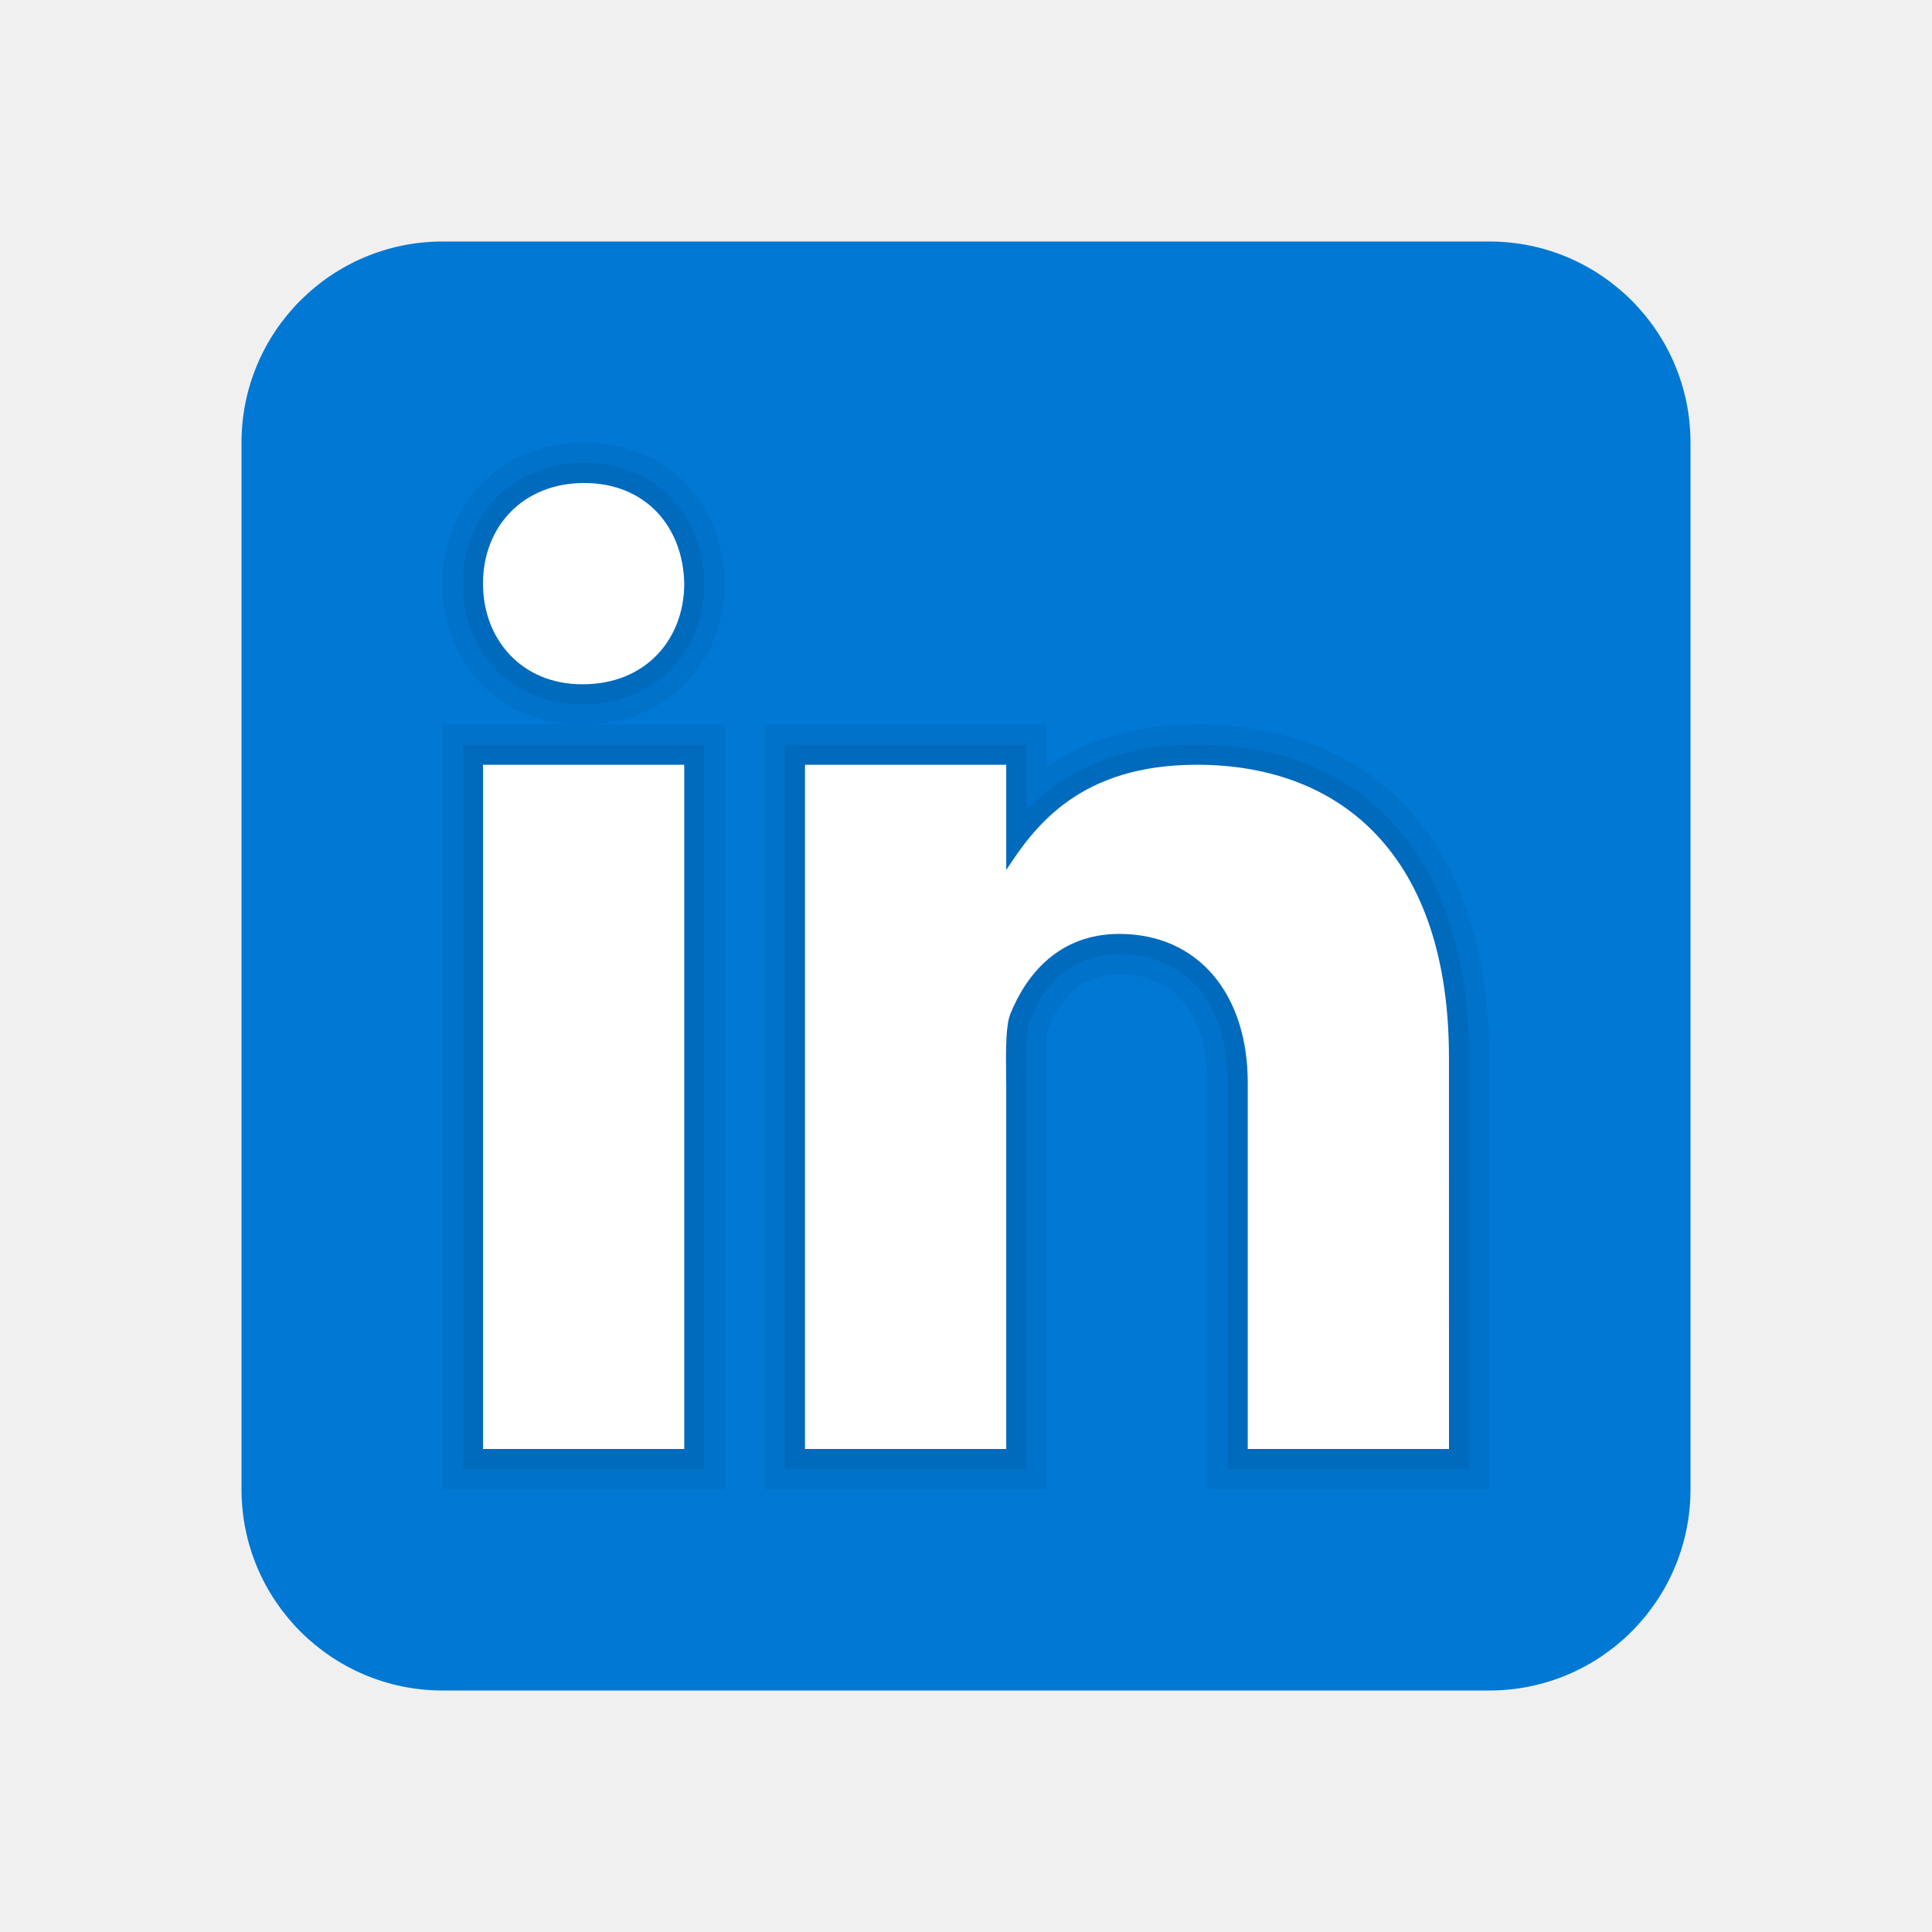
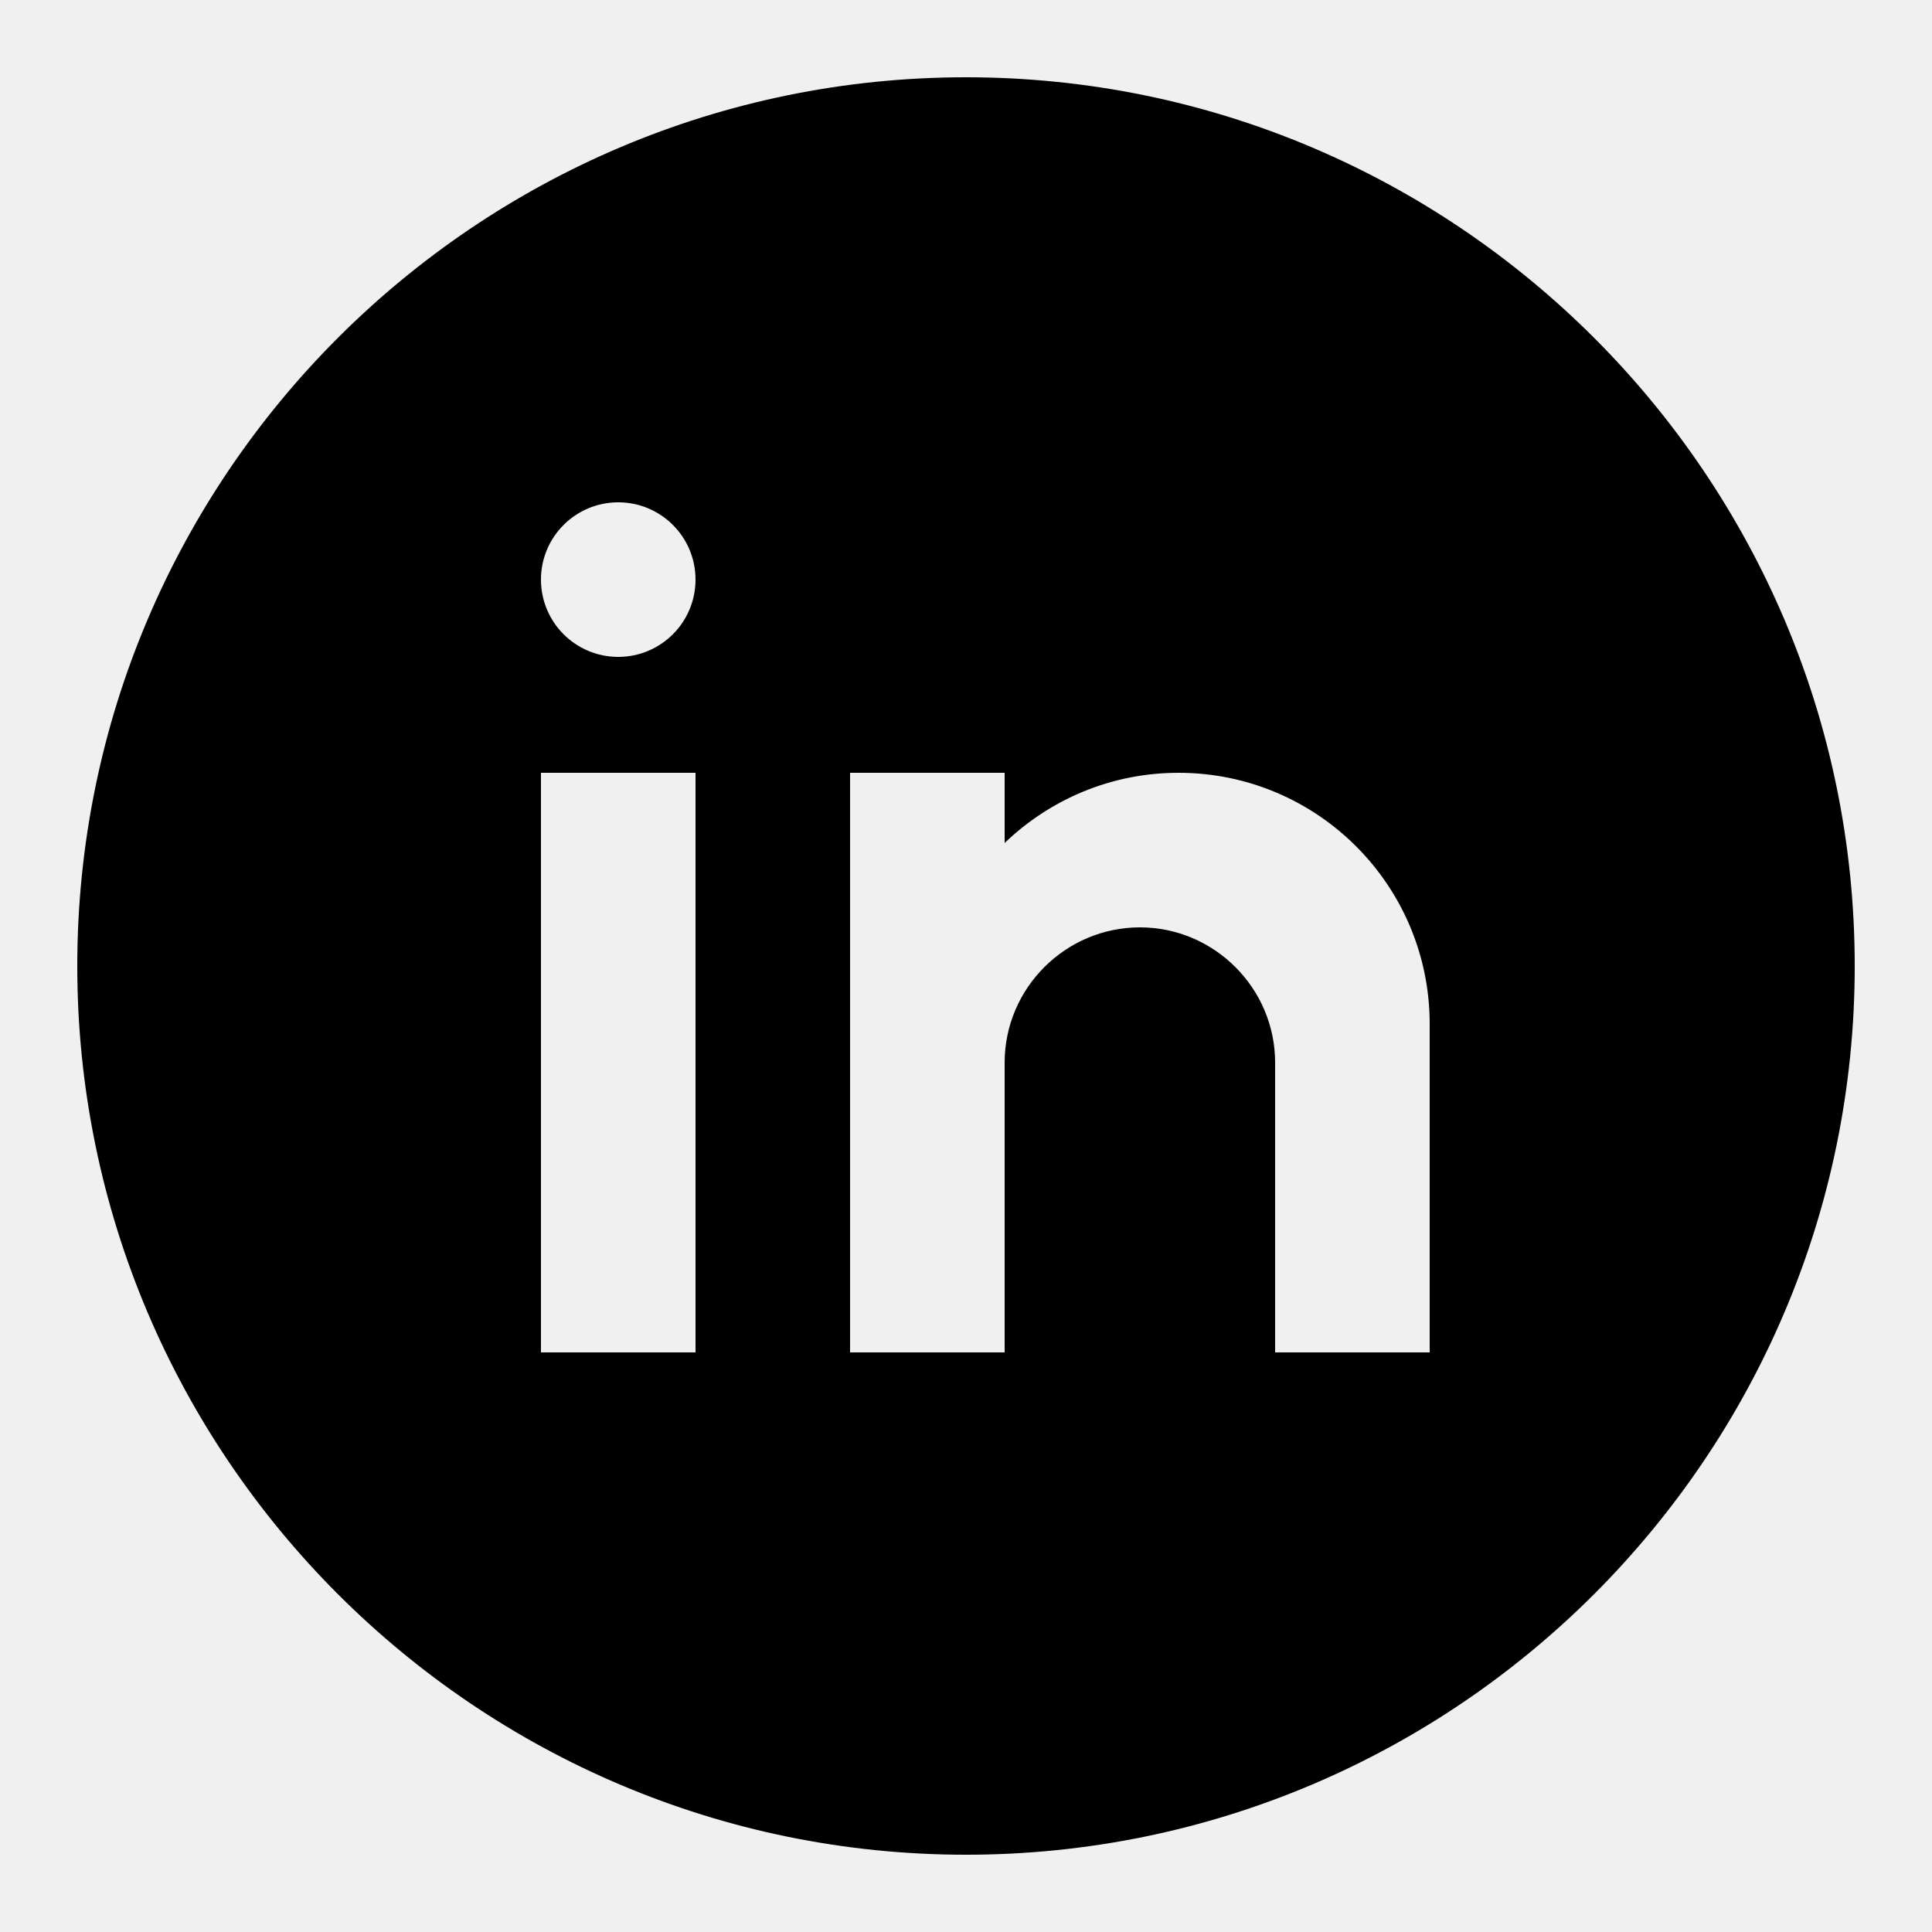
- <svg xmlns="http://www.w3.org/2000/svg" viewBox="0 0 48 48" width="48px" height="48px">
-   <path fill="#0078d4" d="M42,37c0,2.762-2.238,5-5,5H11c-2.761,0-5-2.238-5-5V11c0-2.762,2.239-5,5-5h26c2.762,0,5,2.238,5,5 V37z" />
-   <path d="M30,37V26.901c0-1.689-0.819-2.698-2.192-2.698c-0.815,0-1.414,0.459-1.779,1.364 c-0.017,0.064-0.041,0.325-0.031,1.114L26,37h-7V18h7v1.061C27.022,18.356,28.275,18,29.738,18c4.547,0,7.261,3.093,7.261,8.274 L37,37H30z M11,37V18h3.457C12.454,18,11,16.528,11,14.499C11,12.472,12.478,11,14.514,11c2.012,0,3.445,1.431,3.486,3.479 C18,16.523,16.521,18,14.485,18H18v19H11z" opacity=".05" />
-   <path d="M30.5,36.5v-9.599c0-1.973-1.031-3.198-2.692-3.198c-1.295,0-1.935,0.912-2.243,1.677 c-0.082,0.199-0.071,0.989-0.067,1.326L25.5,36.5h-6v-18h6v1.638c0.795-0.823,2.075-1.638,4.238-1.638 c4.233,0,6.761,2.906,6.761,7.774L36.5,36.5H30.5z M11.5,36.5v-18h6v18H11.5z M14.457,17.5c-1.713,0-2.957-1.262-2.957-3.001 c0-1.738,1.268-2.999,3.014-2.999c1.724,0,2.951,1.229,2.986,2.989c0,1.749-1.268,3.011-3.015,3.011H14.457z" opacity=".07" />
-   <path fill="#fff" d="M12,19h5v17h-5V19z M14.485,17h-0.028C12.965,17,12,15.888,12,14.499C12,13.08,12.995,12,14.514,12 c1.521,0,2.458,1.08,2.486,2.499C17,15.887,16.035,17,14.485,17z M36,36h-5v-9.099c0-2.198-1.225-3.698-3.192-3.698 c-1.501,0-2.313,1.012-2.707,1.99C24.957,25.543,25,26.511,25,27v9h-5V19h5v2.616C25.721,20.5,26.85,19,29.738,19 c3.578,0,6.261,2.25,6.261,7.274L36,36L36,36z" />
+ <svg xmlns="http://www.w3.org/2000/svg" fill="#000000" viewBox="0 0 50 50" width="50px" height="50px">
+   <path d="M25,2C12.318,2,2,12.317,2,25s10.318,23,23,23s23-10.317,23-23S37.682,2,25,2z M18,35h-4V20h4V35z M16,17 c-1.105,0-2-0.895-2-2c0-1.105,0.895-2,2-2s2,0.895,2,2C18,16.105,17.105,17,16,17z M37,35h-4v-5v-2.5c0-1.925-1.575-3.5-3.5-3.5 S26,25.575,26,27.5V35h-4V20h4v1.816C27.168,20.694,28.752,20,30.5,20c3.59,0,6.5,2.91,6.5,6.5V35z" />
</svg>
